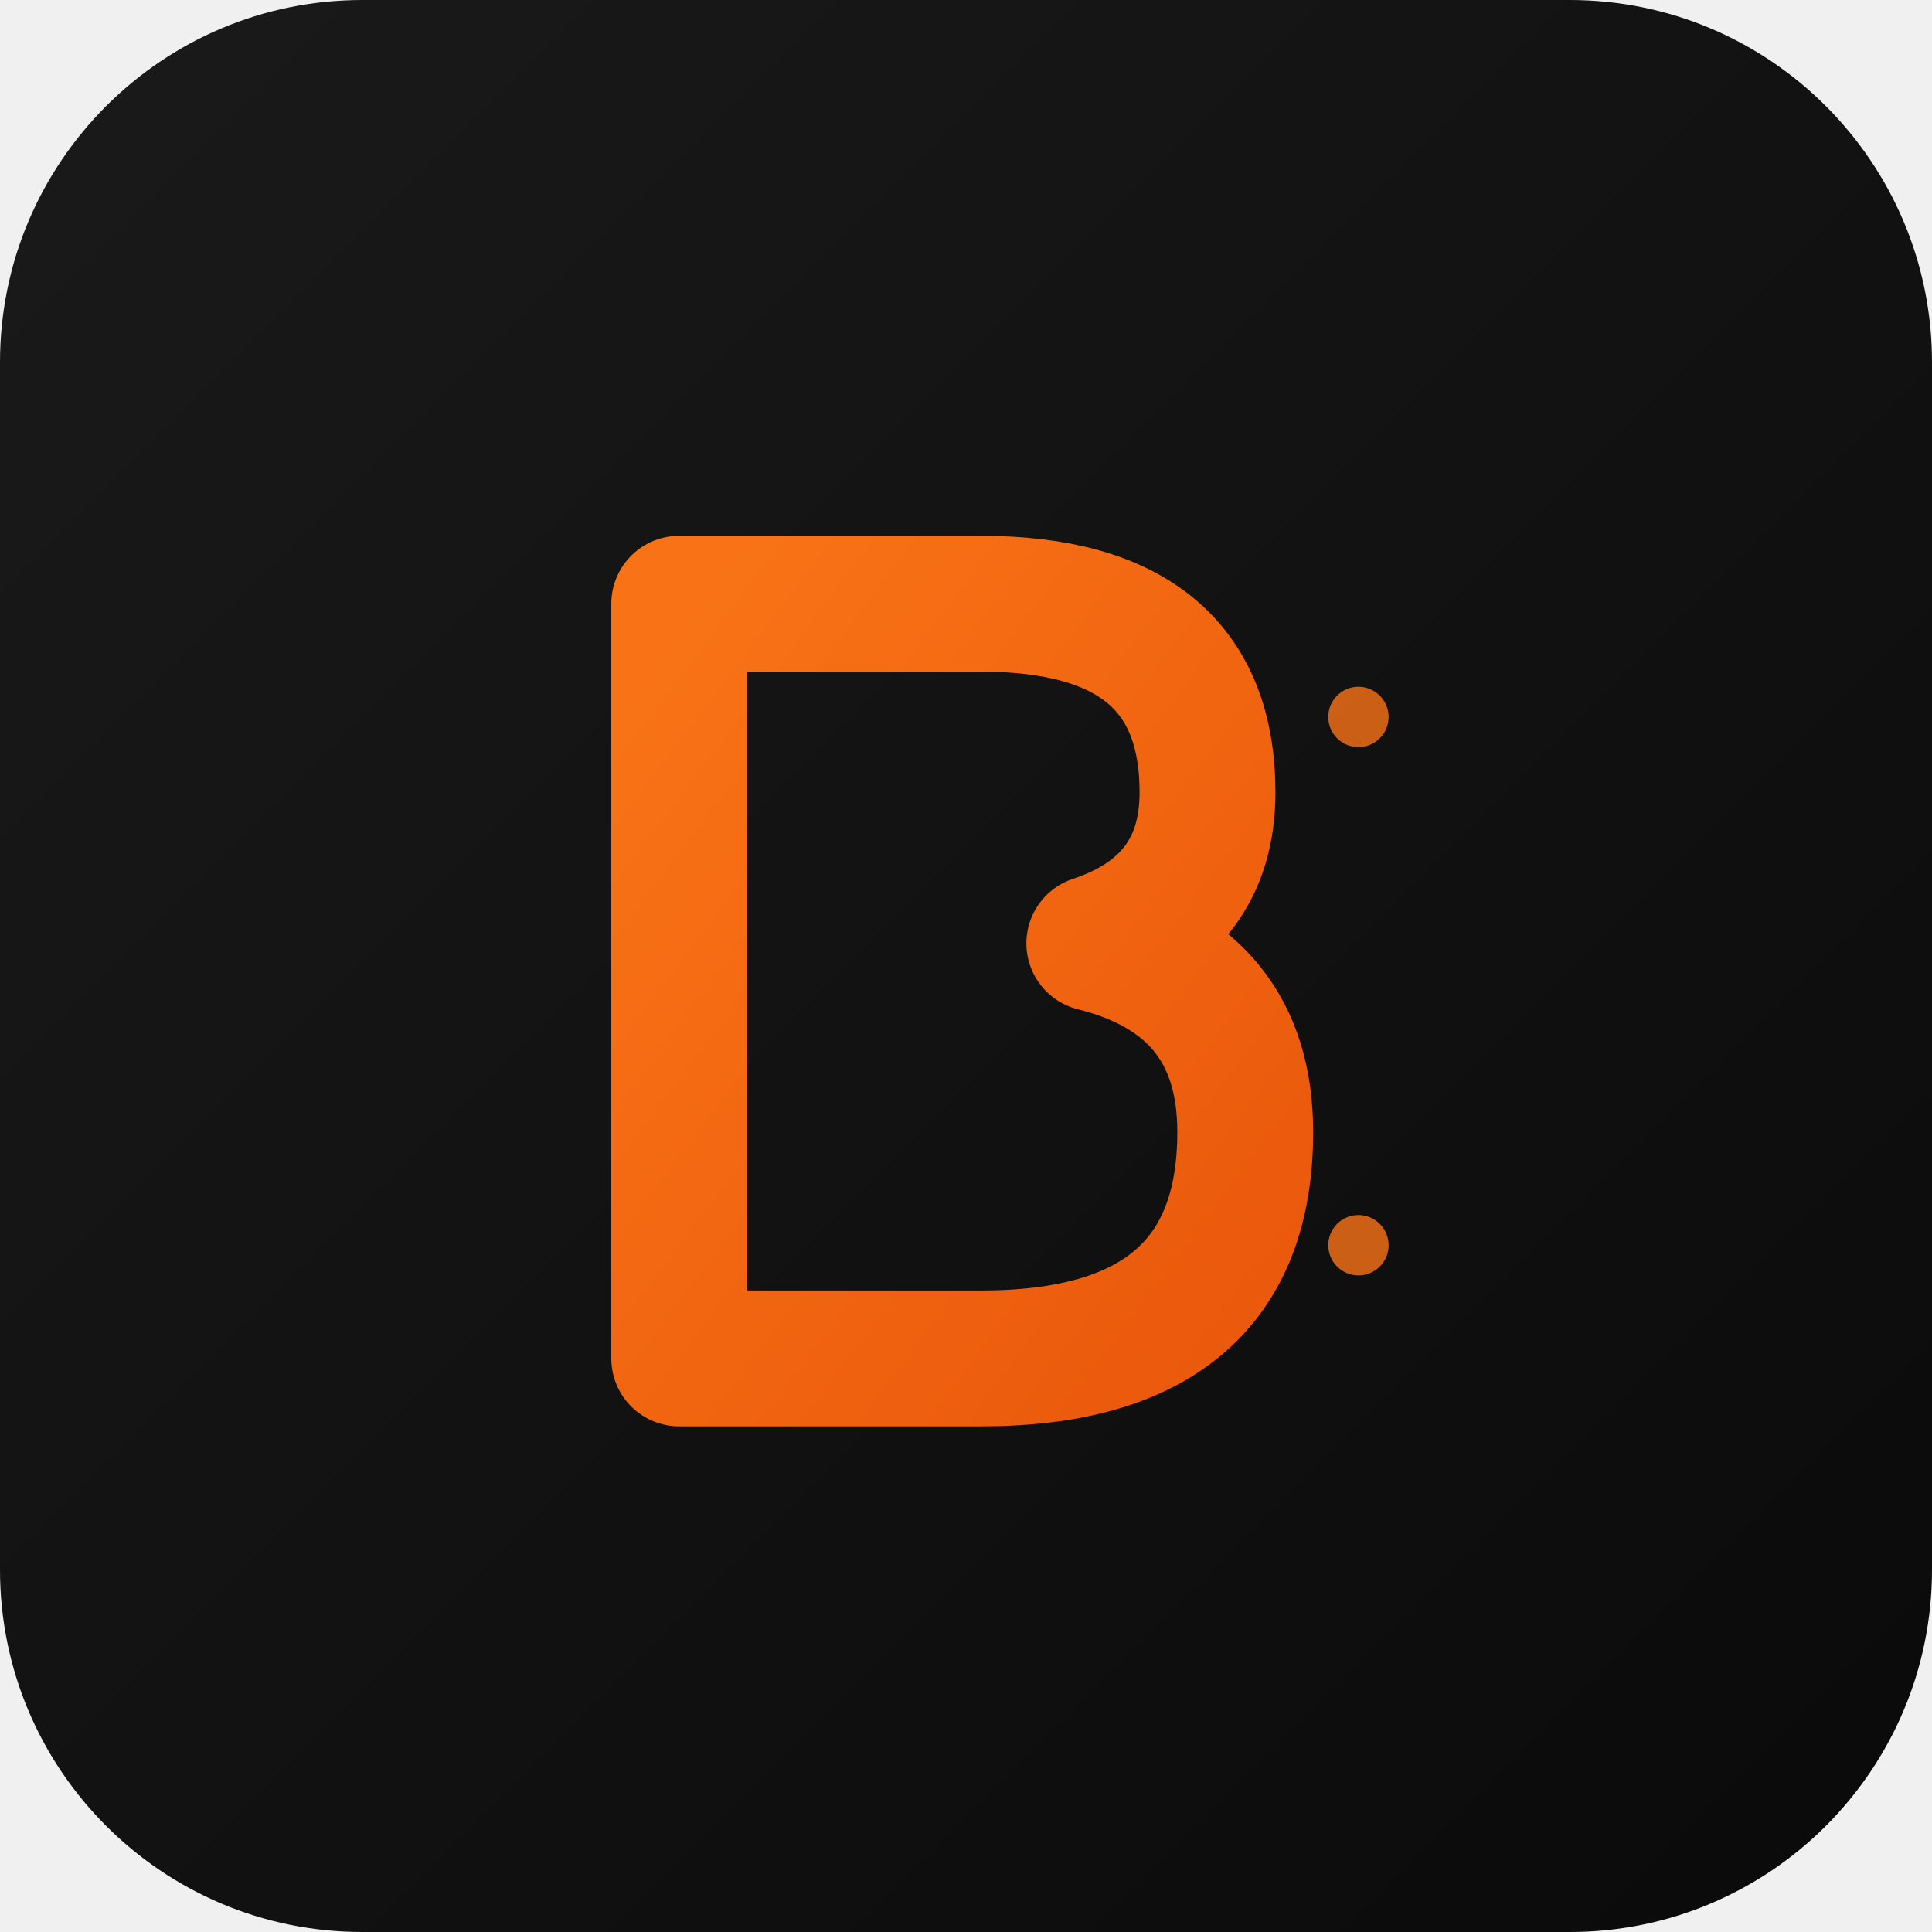
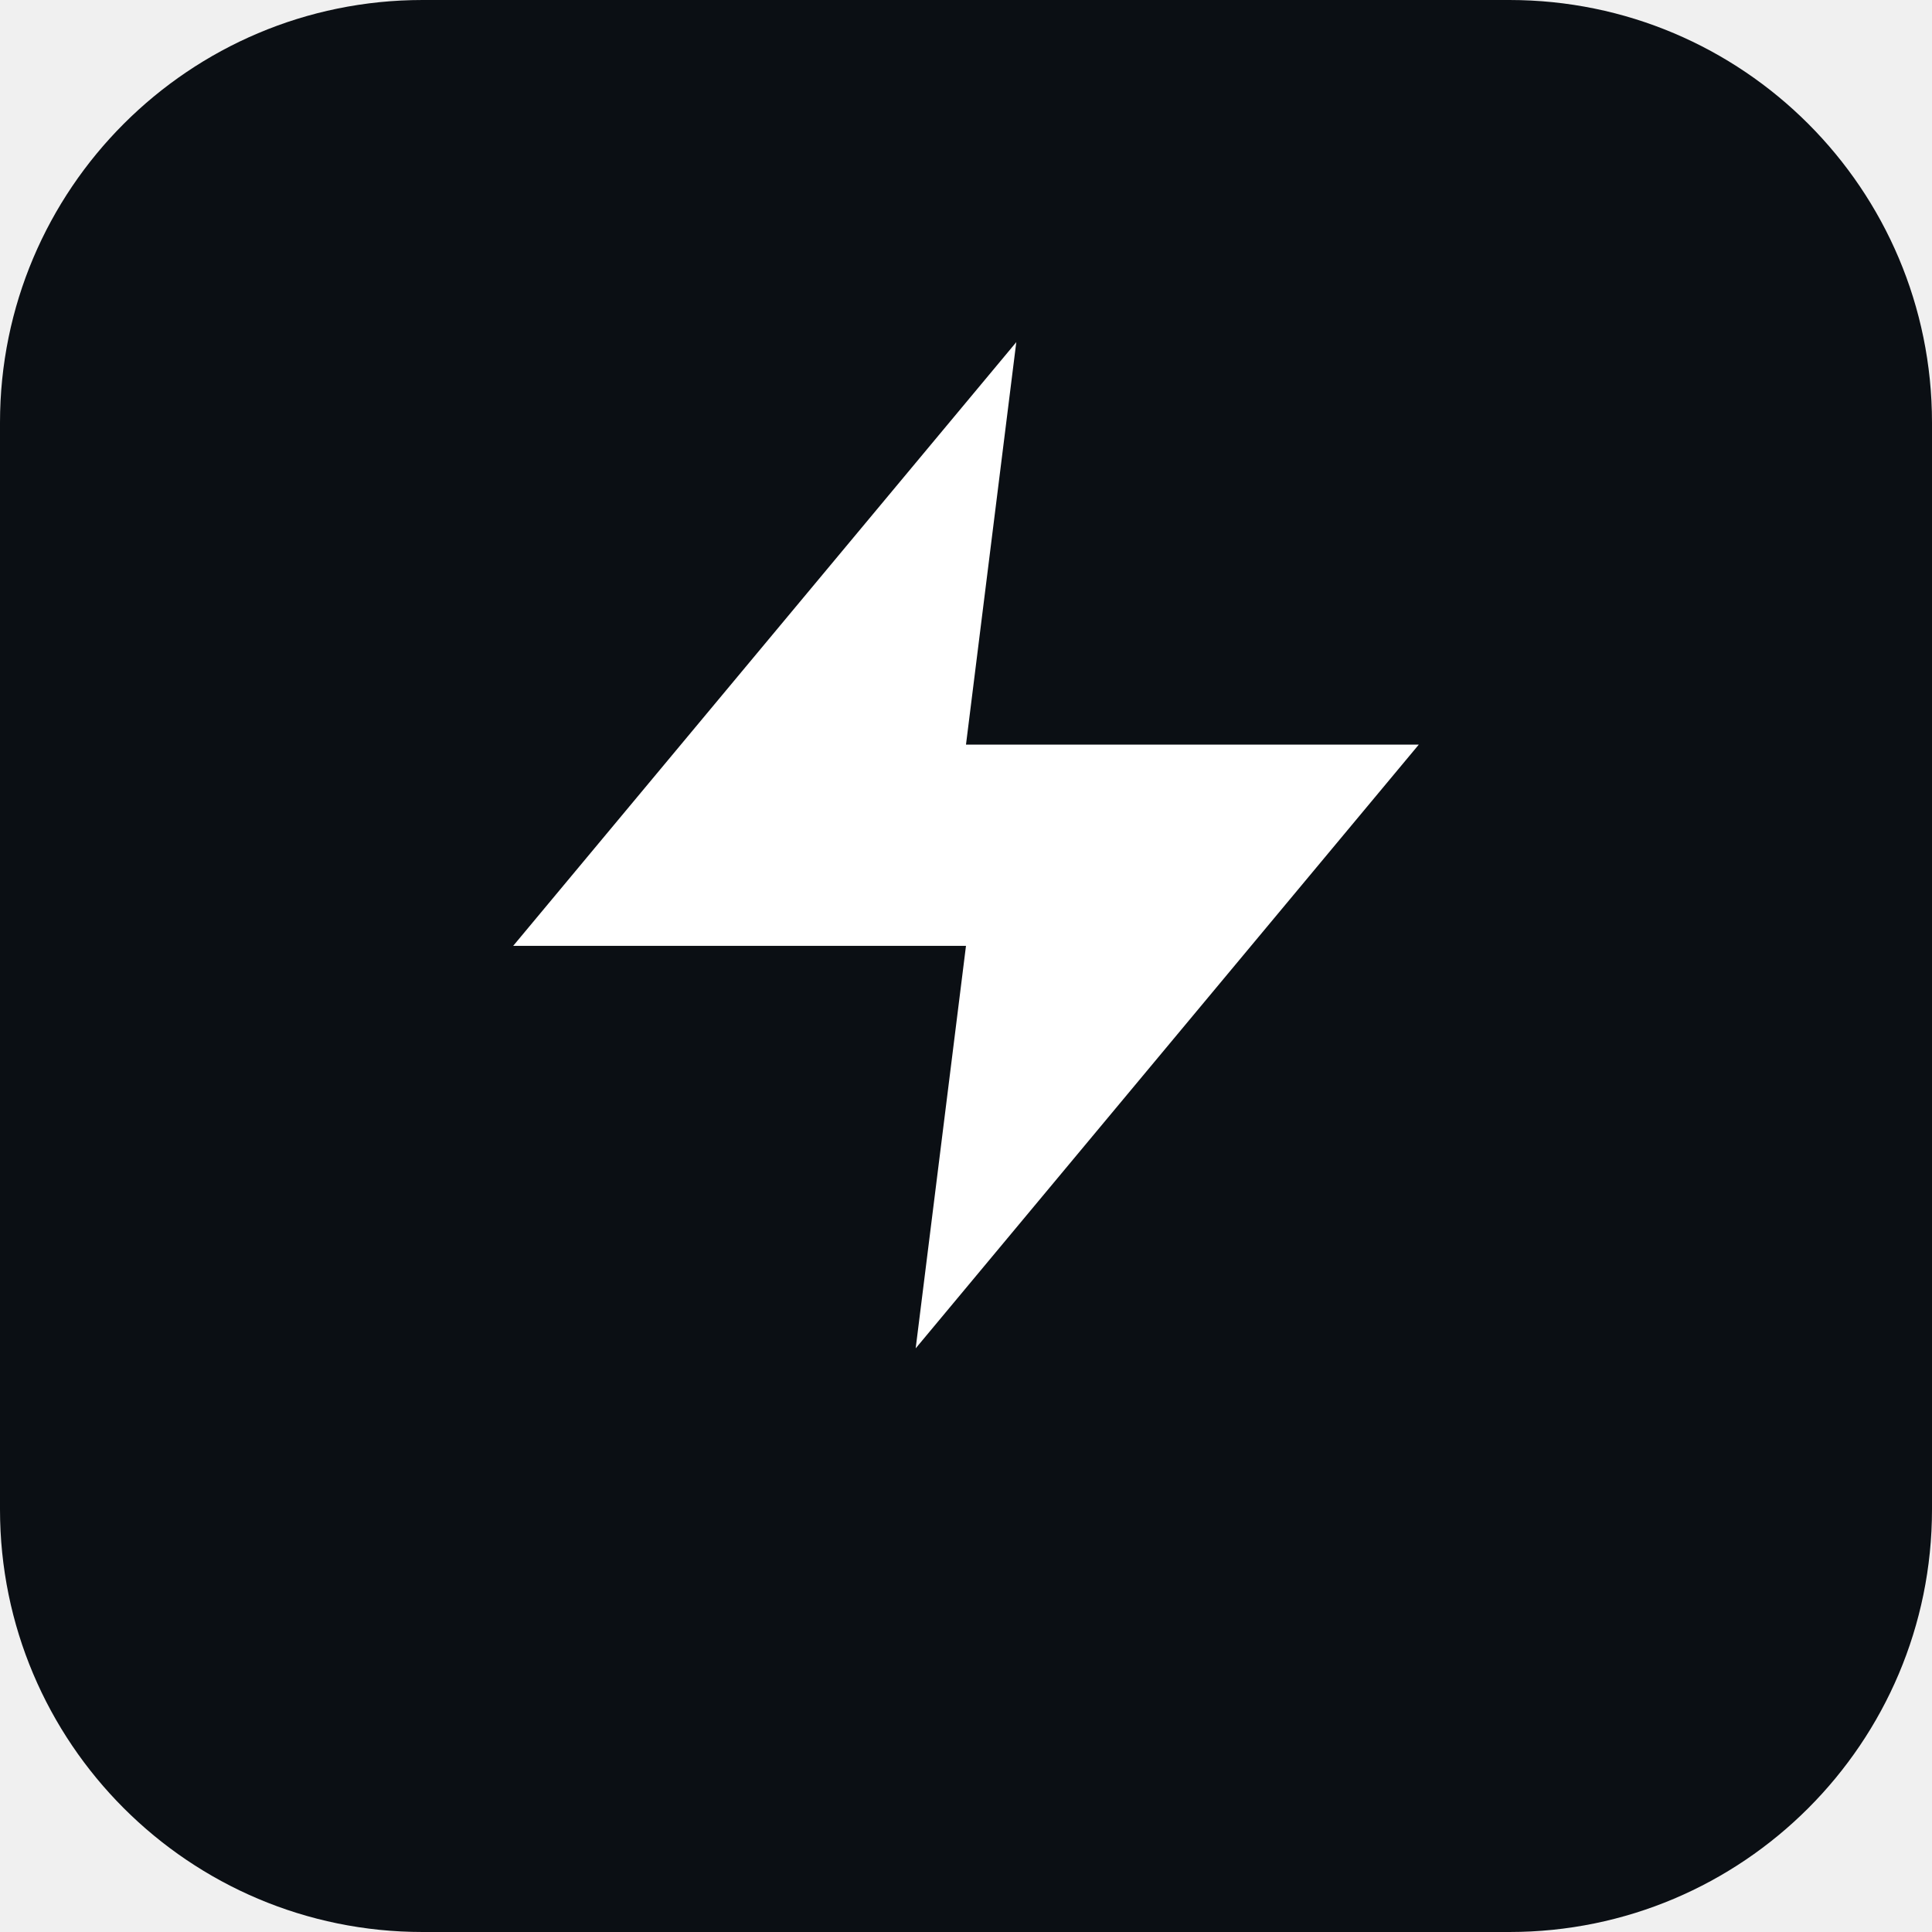
<svg xmlns="http://www.w3.org/2000/svg" viewBox="0 0 512 512">
-   <defs>
-     <linearGradient id="bg" x1="0%" y1="0%" x2="100%" y2="100%">
-       <stop offset="0%" style="stop-color:#1a1a1a" />
-       <stop offset="100%" style="stop-color:#0a0a0a" />
-     </linearGradient>
-     <linearGradient id="orange" x1="0%" y1="0%" x2="100%" y2="100%">
-       <stop offset="0%" style="stop-color:#f97316" />
-       <stop offset="100%" style="stop-color:#ea580c" />
-     </linearGradient>
-   </defs>
-   <rect width="512" height="512" rx="96" fill="url(#bg)" />
-   <g transform="translate(140, 100)">
-     <path d="M40 60 L40 260 M40 60 L120 60 Q180 60 180 110 Q180 140 150 150 Q190 160 190 200 Q190 260 120 260 L40 260" stroke="url(#orange)" stroke-width="36" fill="none" stroke-linecap="round" stroke-linejoin="round" />
-     <circle cx="220" cy="90" r="8" fill="#f97316" opacity="0.8" />
-     <circle cx="220" cy="230" r="8" fill="#f97316" opacity="0.8" />
+   <rect width="512" height="512" rx="112" fill="#0B0F14" />
+   <g transform="translate(96 64) scale(13.333)">
+     <polygon points="13 2 3 14 12 14 11 22 21 10 12 10 13 2" fill="#ffffff" />
  </g>
</svg>
